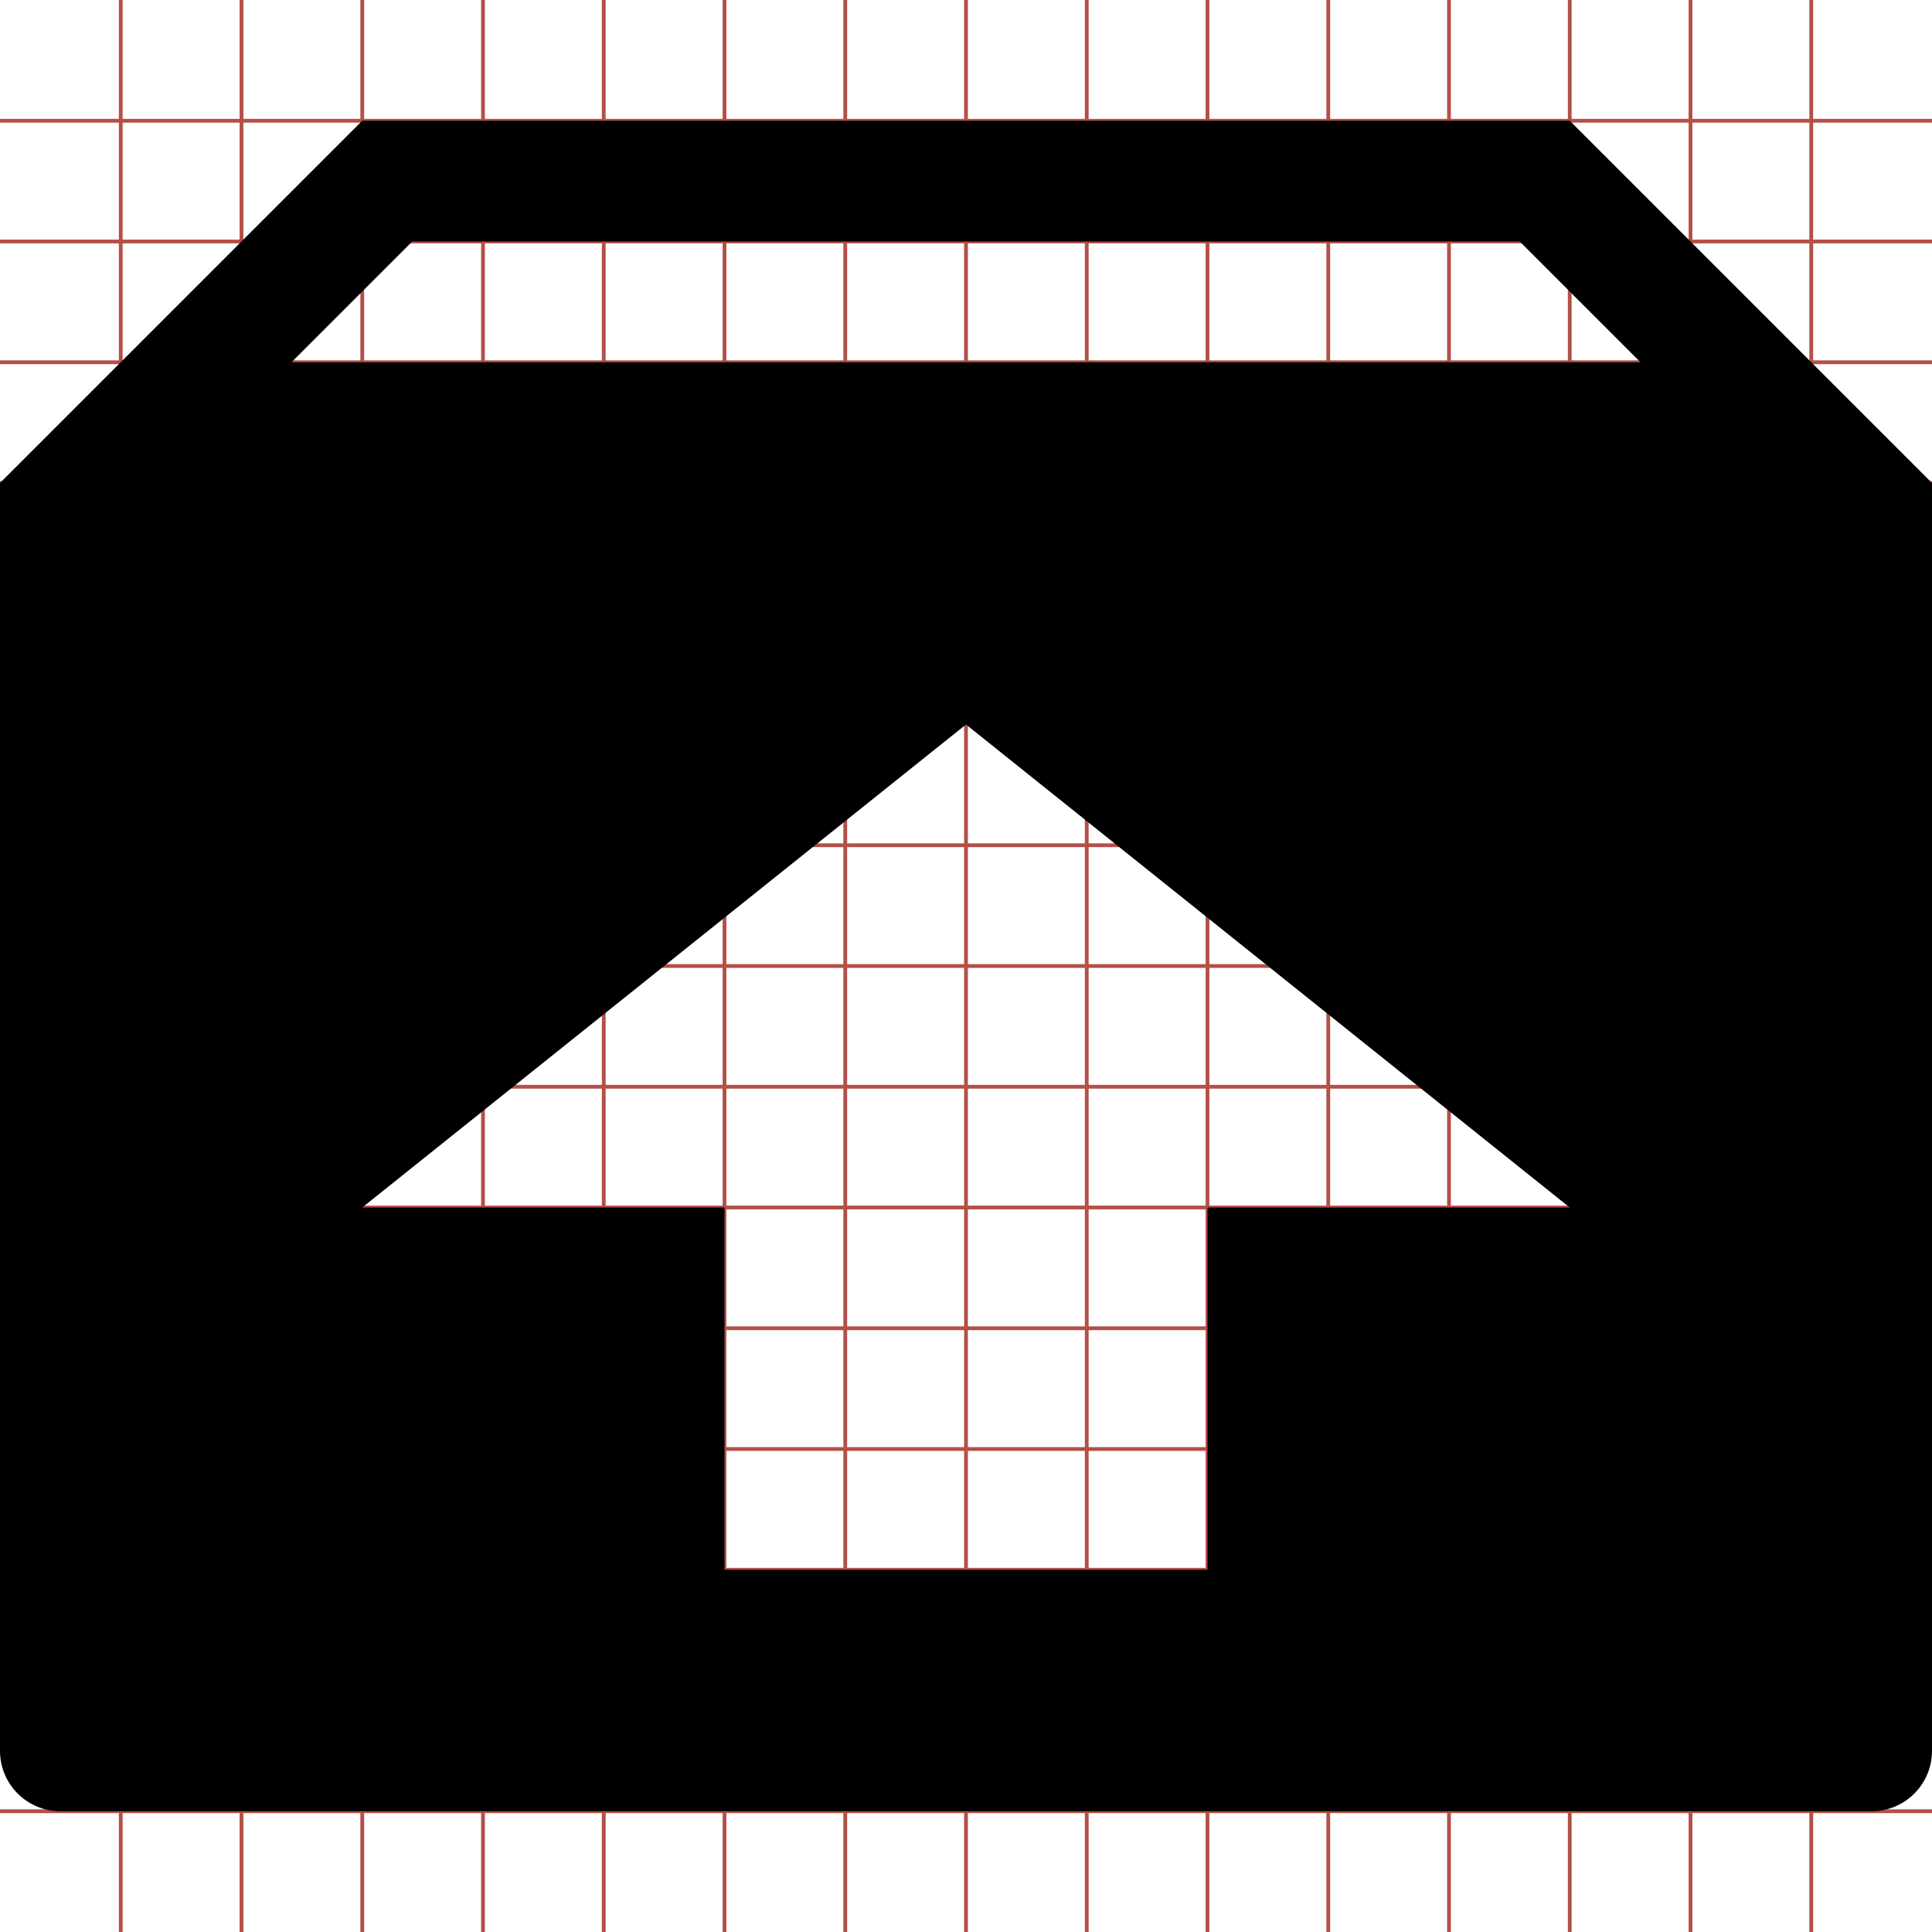
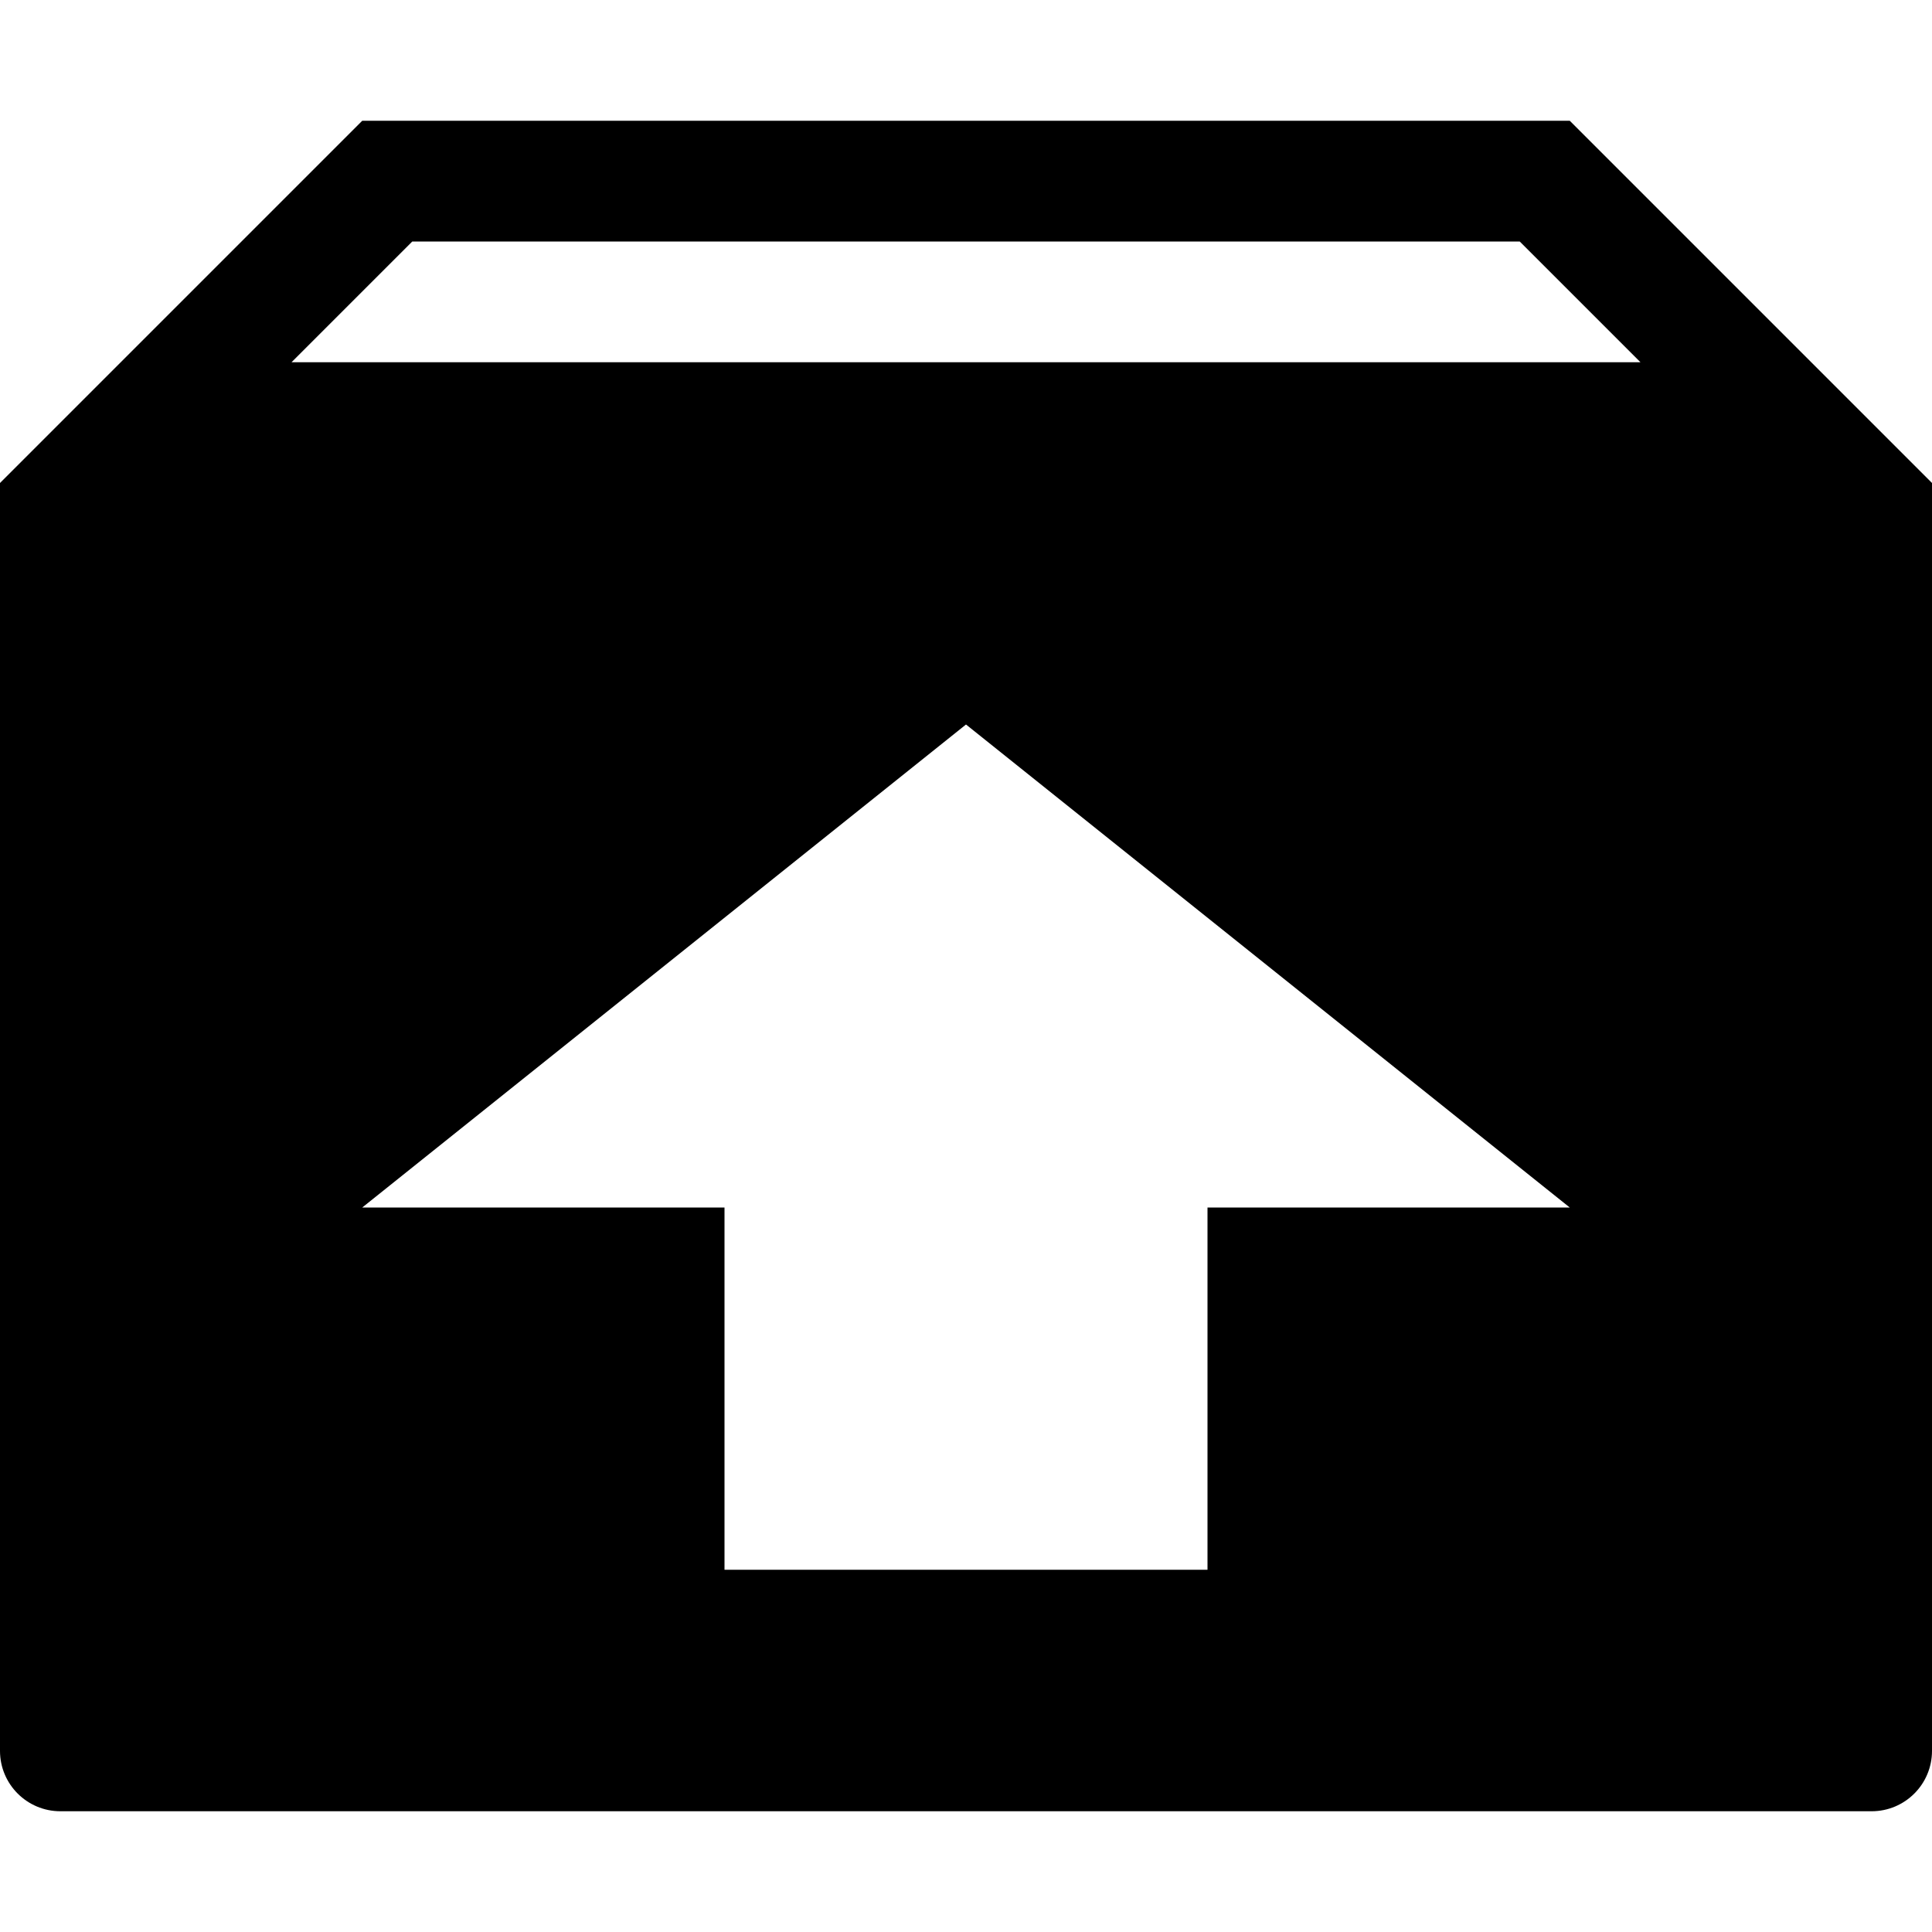
<svg xmlns="http://www.w3.org/2000/svg" width="512" height="512" viewBox="0 0 512 512" fill="#000000">
-   <g class="svgGrid" id="svgGrid">
-     <line stroke-width="1" stroke="#B35047" x1="32" x2="32" y1="0" y2="512" />
-     <line stroke-width="1" stroke="#B35047" x1="64" x2="64" y1="0" y2="512" />
-     <line stroke-width="1" stroke="#B35047" x1="96" x2="96" y1="0" y2="512" />
-     <line stroke-width="1" stroke="#B35047" x1="128" x2="128" y1="0" y2="512" />
-     <line stroke-width="1" stroke="#B35047" x1="160" x2="160" y1="0" y2="512" />
-     <line stroke-width="1" stroke="#B35047" x1="192" x2="192" y1="0" y2="512" />
-     <line stroke-width="1" stroke="#B35047" x1="224" x2="224" y1="0" y2="512" />
-     <line stroke-width="1" stroke="#B35047" x1="256" x2="256" y1="0" y2="512" />
-     <line stroke-width="1" stroke="#B35047" x1="288" x2="288" y1="0" y2="512" />
-     <line stroke-width="1" stroke="#B35047" x1="320" x2="320" y1="0" y2="512" />
-     <line stroke-width="1" stroke="#B35047" x1="352" x2="352" y1="0" y2="512" />
-     <line stroke-width="1" stroke="#B35047" x1="384" x2="384" y1="0" y2="512" />
-     <line stroke-width="1" stroke="#B35047" x1="416" x2="416" y1="0" y2="512" />
-     <line stroke-width="1" stroke="#B35047" x1="448" x2="448" y1="0" y2="512" />
-     <line stroke-width="1" stroke="#B35047" x1="480" x2="480" y1="0" y2="512" />
-     <line stroke-width="1" stroke="#B35047" x1="0" x2="512" y1="32" y2="32" />
-     <line stroke-width="1" stroke="#B35047" x1="0" x2="512" y1="64" y2="64" />
-     <line stroke-width="1" stroke="#B35047" x1="0" x2="512" y1="96" y2="96" />
-     <line stroke-width="1" stroke="#B35047" x1="0" x2="512" y1="128" y2="128" />
-     <line stroke-width="1" stroke="#B35047" x1="0" x2="512" y1="160" y2="160" />
-     <line stroke-width="1" stroke="#B35047" x1="0" x2="512" y1="192" y2="192" />
-     <line stroke-width="1" stroke="#B35047" x1="0" x2="512" y1="224" y2="224" />
-     <line stroke-width="1" stroke="#B35047" x1="0" x2="512" y1="256" y2="256" />
-     <line stroke-width="1" stroke="#B35047" x1="0" x2="512" y1="288" y2="288" />
-     <line stroke-width="1" stroke="#B35047" x1="0" x2="512" y1="320" y2="320" />
-     <line stroke-width="1" stroke="#B35047" x1="0" x2="512" y1="352" y2="352" />
-     <line stroke-width="1" stroke="#B35047" x1="0" x2="512" y1="384" y2="384" />
-     <line stroke-width="1" stroke="#B35047" x1="0" x2="512" y1="416" y2="416" />
-     <line stroke-width="1" stroke="#B35047" x1="0" x2="512" y1="448" y2="448" />
-     <line stroke-width="1" stroke="#B35047" x1="0" x2="512" y1="480" y2="480" />Bundle</g>
  <path d="M 416.00,32.00L 96.00,32.00 L0.00,128.00l0.00,336.00 c0.00,8.837, 7.163,16.00, 16.00,16.00l 480.00,0.00 c 8.836,0.00, 16.00-7.163, 16.00-16.00L 512.00,128.00 L 416.00,32.00z M 320.00,320.00l0.00,96.00 L 192.00,416.00 l0.00-96.00 L 96.00,320.00 l 160.00-128.00 l 160.00,128.00L 320.00,320.00 z M 77.255,96.00l 32.00-32.00l 293.488,0.00 l 32.00,32.00L 77.255,96.00 z" />
</svg>
